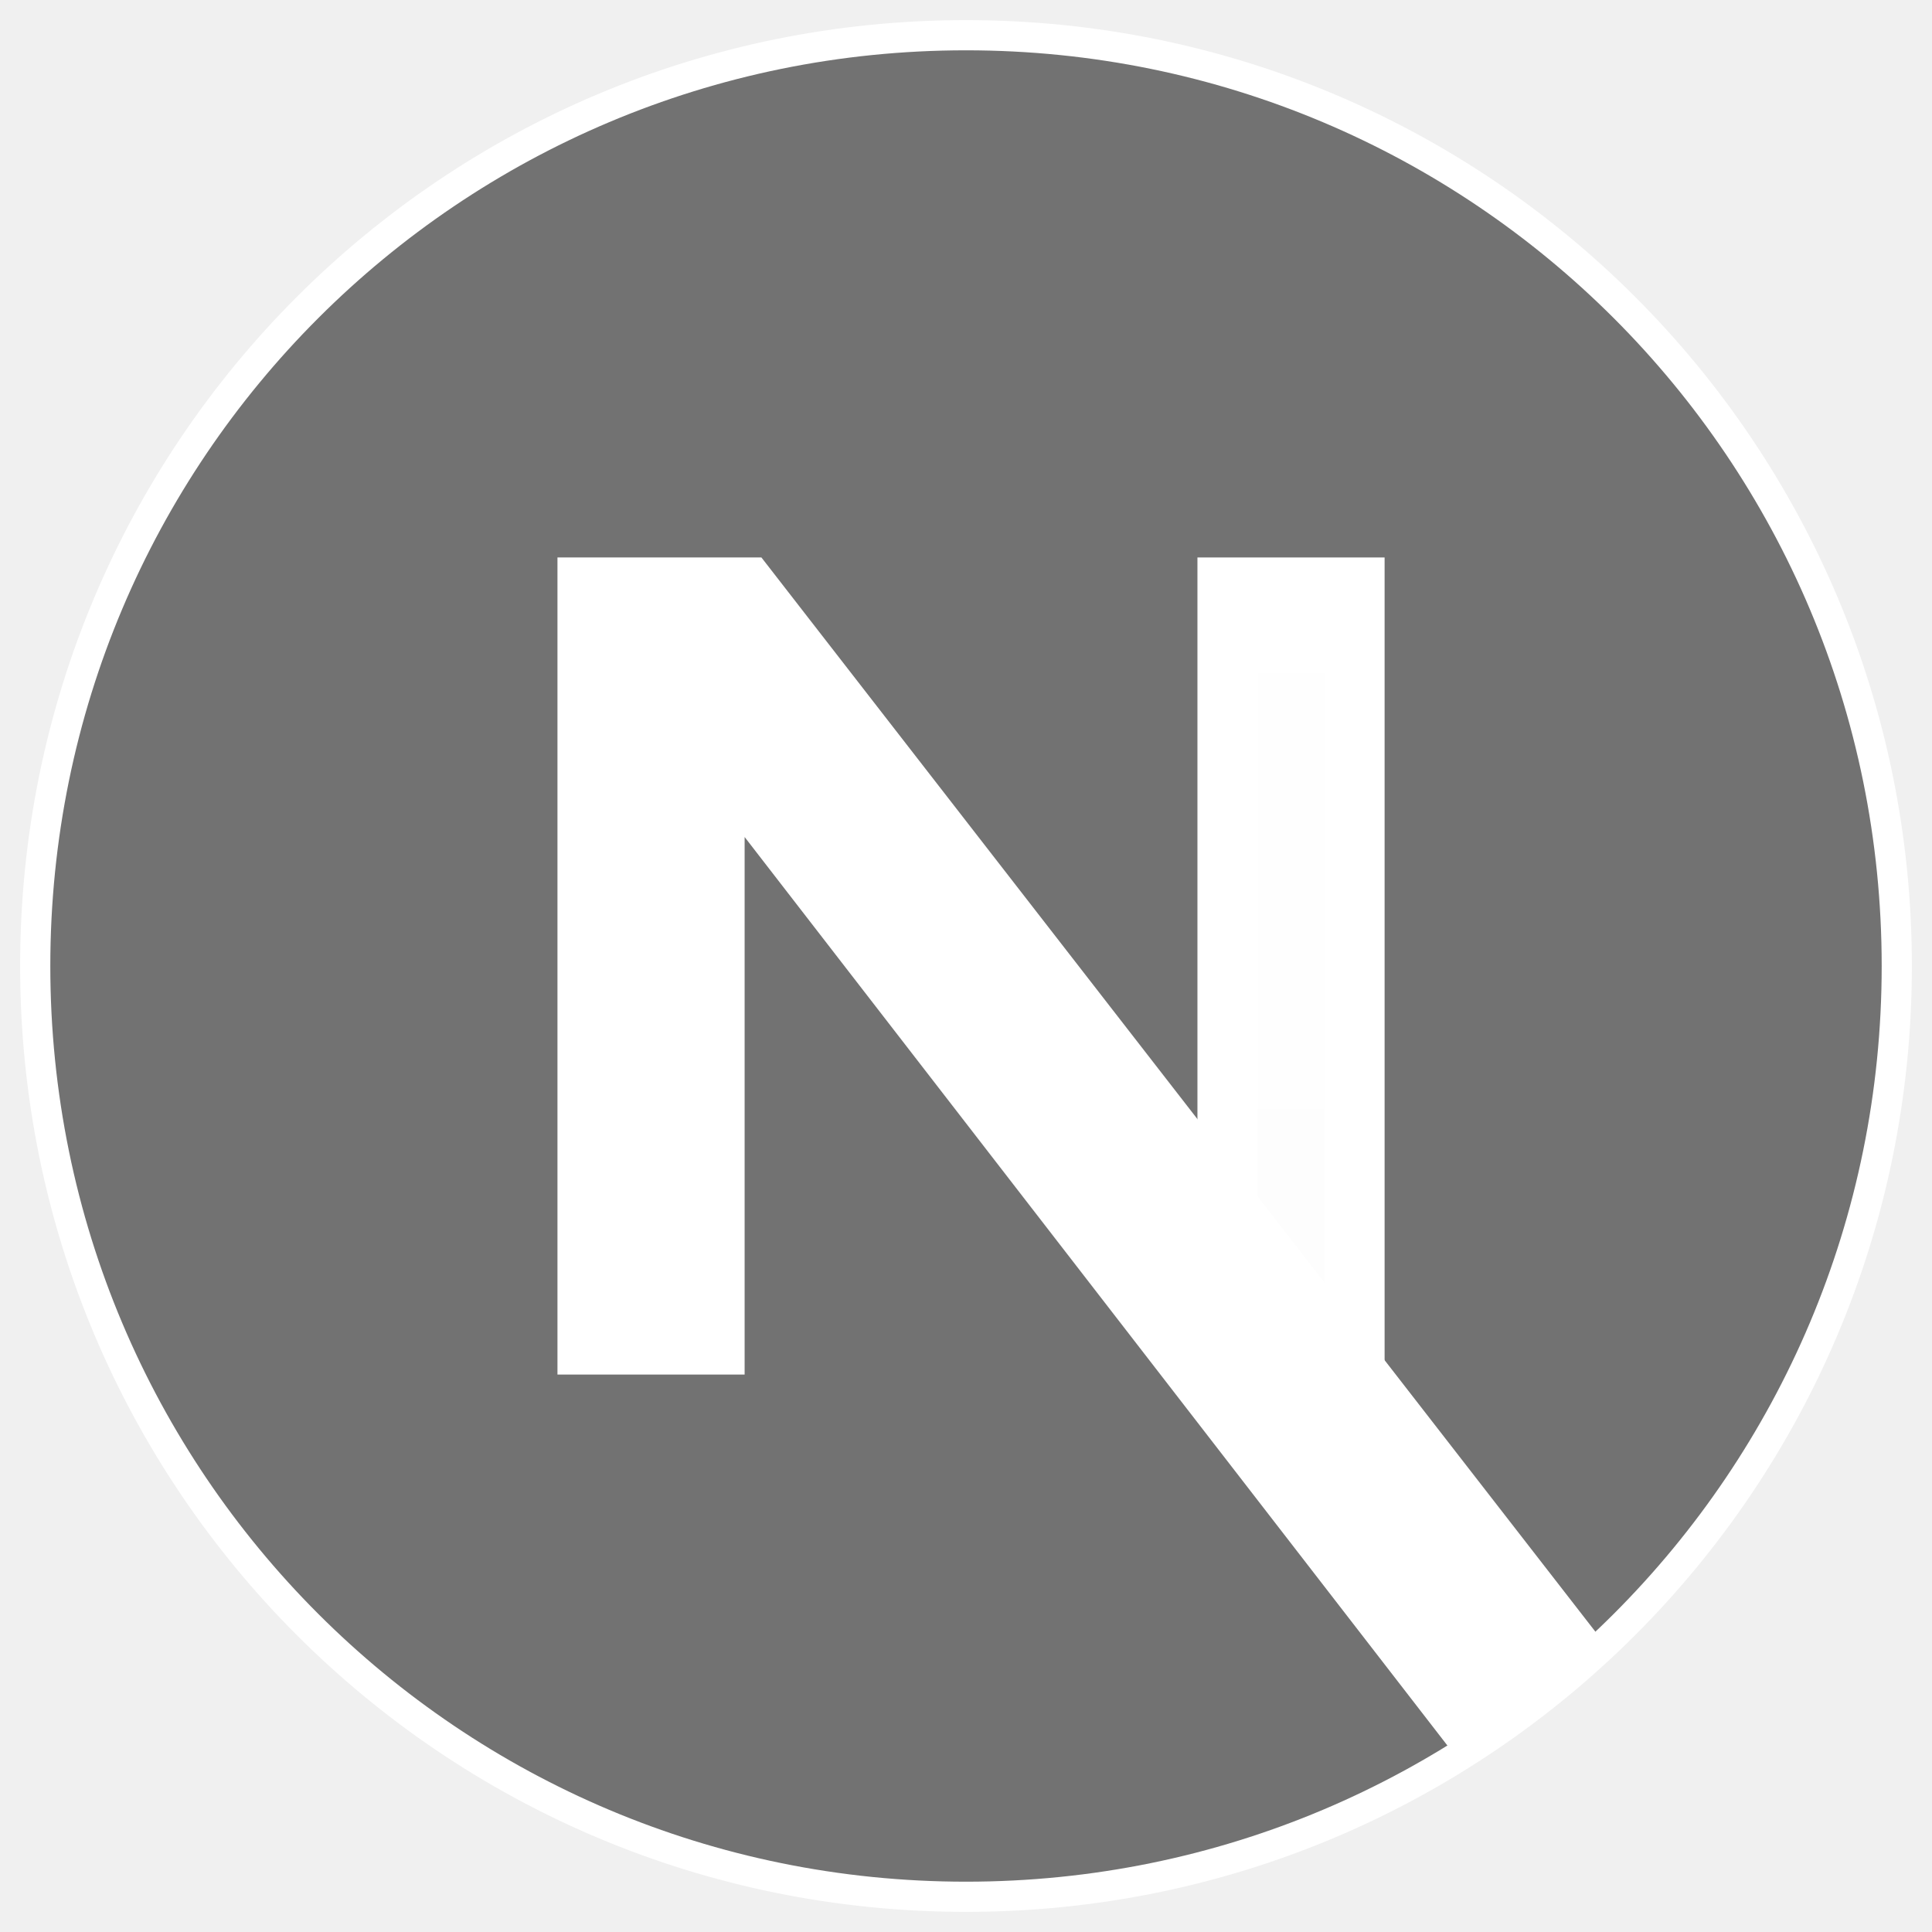
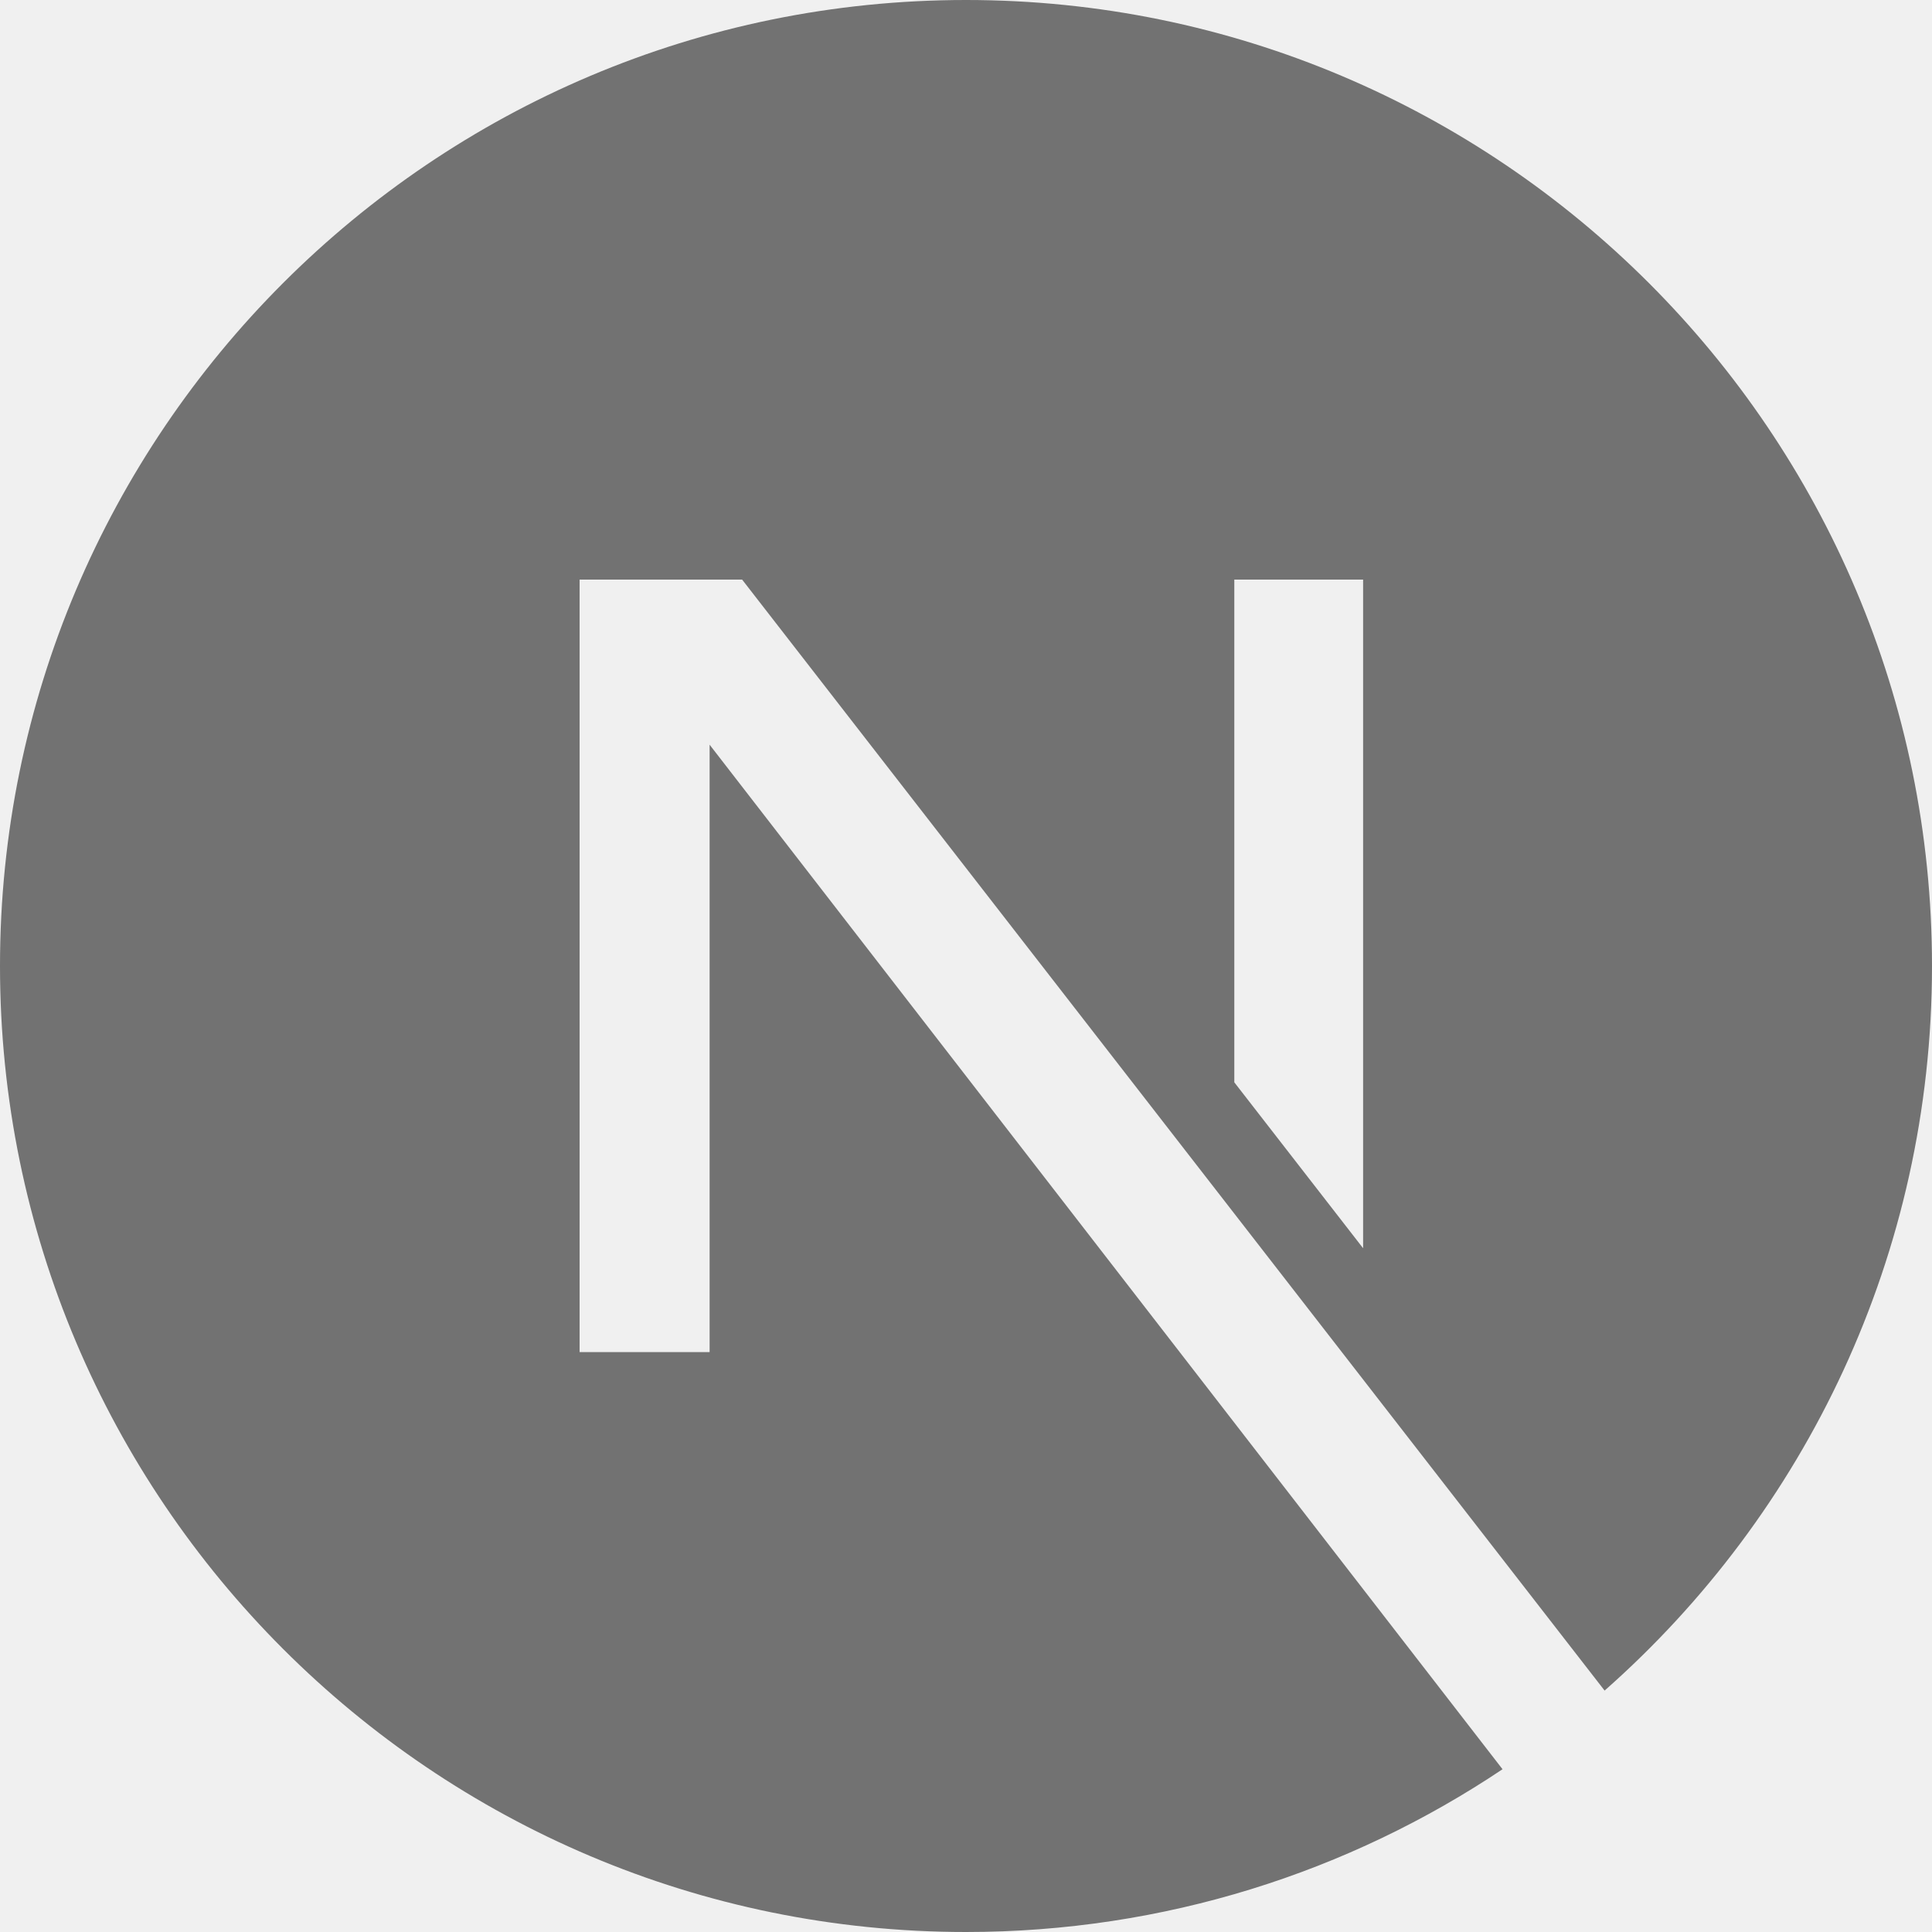
- <svg xmlns="http://www.w3.org/2000/svg" version="1.1" id="Nextjs-Icon--Streamline-Svg-Logos" x="0px" y="0px" viewBox="0 0 96 96" style="enable-background:new 0 0 96 96;" xml:space="preserve">
-   <style type="text/css">
- 	.st0{fill:#FFFFFF;filter:url(#Adobe_OpacityMaskFilter);}
- 	.st1{mask:url(#a_00000120521243605210774060000007030875376571246005_);}
- 	.st2{fill:#727272;stroke:#FFFFFF;stroke-width:3;stroke-miterlimit:10;}
- 	.st3{fill:url(#SVGID_1_);stroke:#FFFFFF;stroke-width:3;stroke-miterlimit:10;}
- 	.st4{fill:url(#SVGID_00000146478952860444759870000001293774223231318663_);stroke:#FFFFFF;stroke-width:3;stroke-miterlimit:10;}
- </style>
-   <defs>
-     <filter id="Adobe_OpacityMaskFilter" filterUnits="userSpaceOnUse" x="-0.5" y="-0.5" width="97" height="97">
-       <feColorMatrix type="matrix" values="1 0 0 0 0  0 1 0 0 0  0 0 1 0 0  0 0 0 1 0" />
-     </filter>
-   </defs>
-   <mask maskUnits="userSpaceOnUse" x="-0.5" y="-0.5" width="97" height="97" id="a_00000120521243605210774060000007030875376571246005_">
-     <path class="st0" d="M48,95c26,0,47-21,47-47S74,1,48,1S1,22,1,48S22,95,48,95z" />
-   </mask>
-   <g class="st1">
-     <path class="st2" d="M48,95c26,0,47-21,47-47S74,1,48,1S1,22,1,48S22,95,48,95z" />
-     <linearGradient id="SVGID_1_" gradientUnits="userSpaceOnUse" x1="2711.52" y1="-3271.774" x2="4377.12" y2="-5336.184" gradientTransform="matrix(1 0 0 -1 0 95.8898)">
-       <stop offset="0" style="stop-color:#FFFFFF" />
-       <stop offset="1" style="stop-color:#FFFFFF;stop-opacity:0" />
-     </linearGradient>
-     <path class="st3" d="M79.1,83.3l-42-54.1h-7.9v37.6h6.3V37.2l38.6,49.9C75.9,85.9,77.5,84.6,79.1,83.3z" />
-     <linearGradient id="SVGID_00000036213163539693972880000015607304576196758917_" gradientUnits="userSpaceOnUse" x1="64.265" y1="67.869" x2="53.769" y2="-2693.341" gradientTransform="matrix(1 0 0 -1 0 95.8898)">
-       <stop offset="0" style="stop-color:#FFFFFF" />
-       <stop offset="1" style="stop-color:#FFFFFF;stop-opacity:0" />
-     </linearGradient>
-     <path style="fill:url(#SVGID_00000036213163539693972880000015607304576196758917_);stroke:#FFFFFF;stroke-width:3;stroke-miterlimit:10;" d="   M67.3,29.2h-6.3v37.6h6.3V29.2z" />
-   </g>
+ <svg xmlns="http://www.w3.org/2000/svg" role="img" viewBox="0 0 24 24" id="Nextdotjs--Streamline-Simple-Icons">
+   <path d="M18.665 21.978C16.758 23.255 14.465 24 12 24 5.377 24 0 18.623 0 12S5.377 0 12 0s12 5.377 12 12c0 3.583 -1.574 6.801 -4.067 9.001L9.219 7.2H7.2v9.596h1.615V9.251l9.85 12.727Zm-3.332 -8.533 1.6 2.061V7.2h-1.6v6.245Z" fill="#727272" stroke-width="1" />
</svg>
